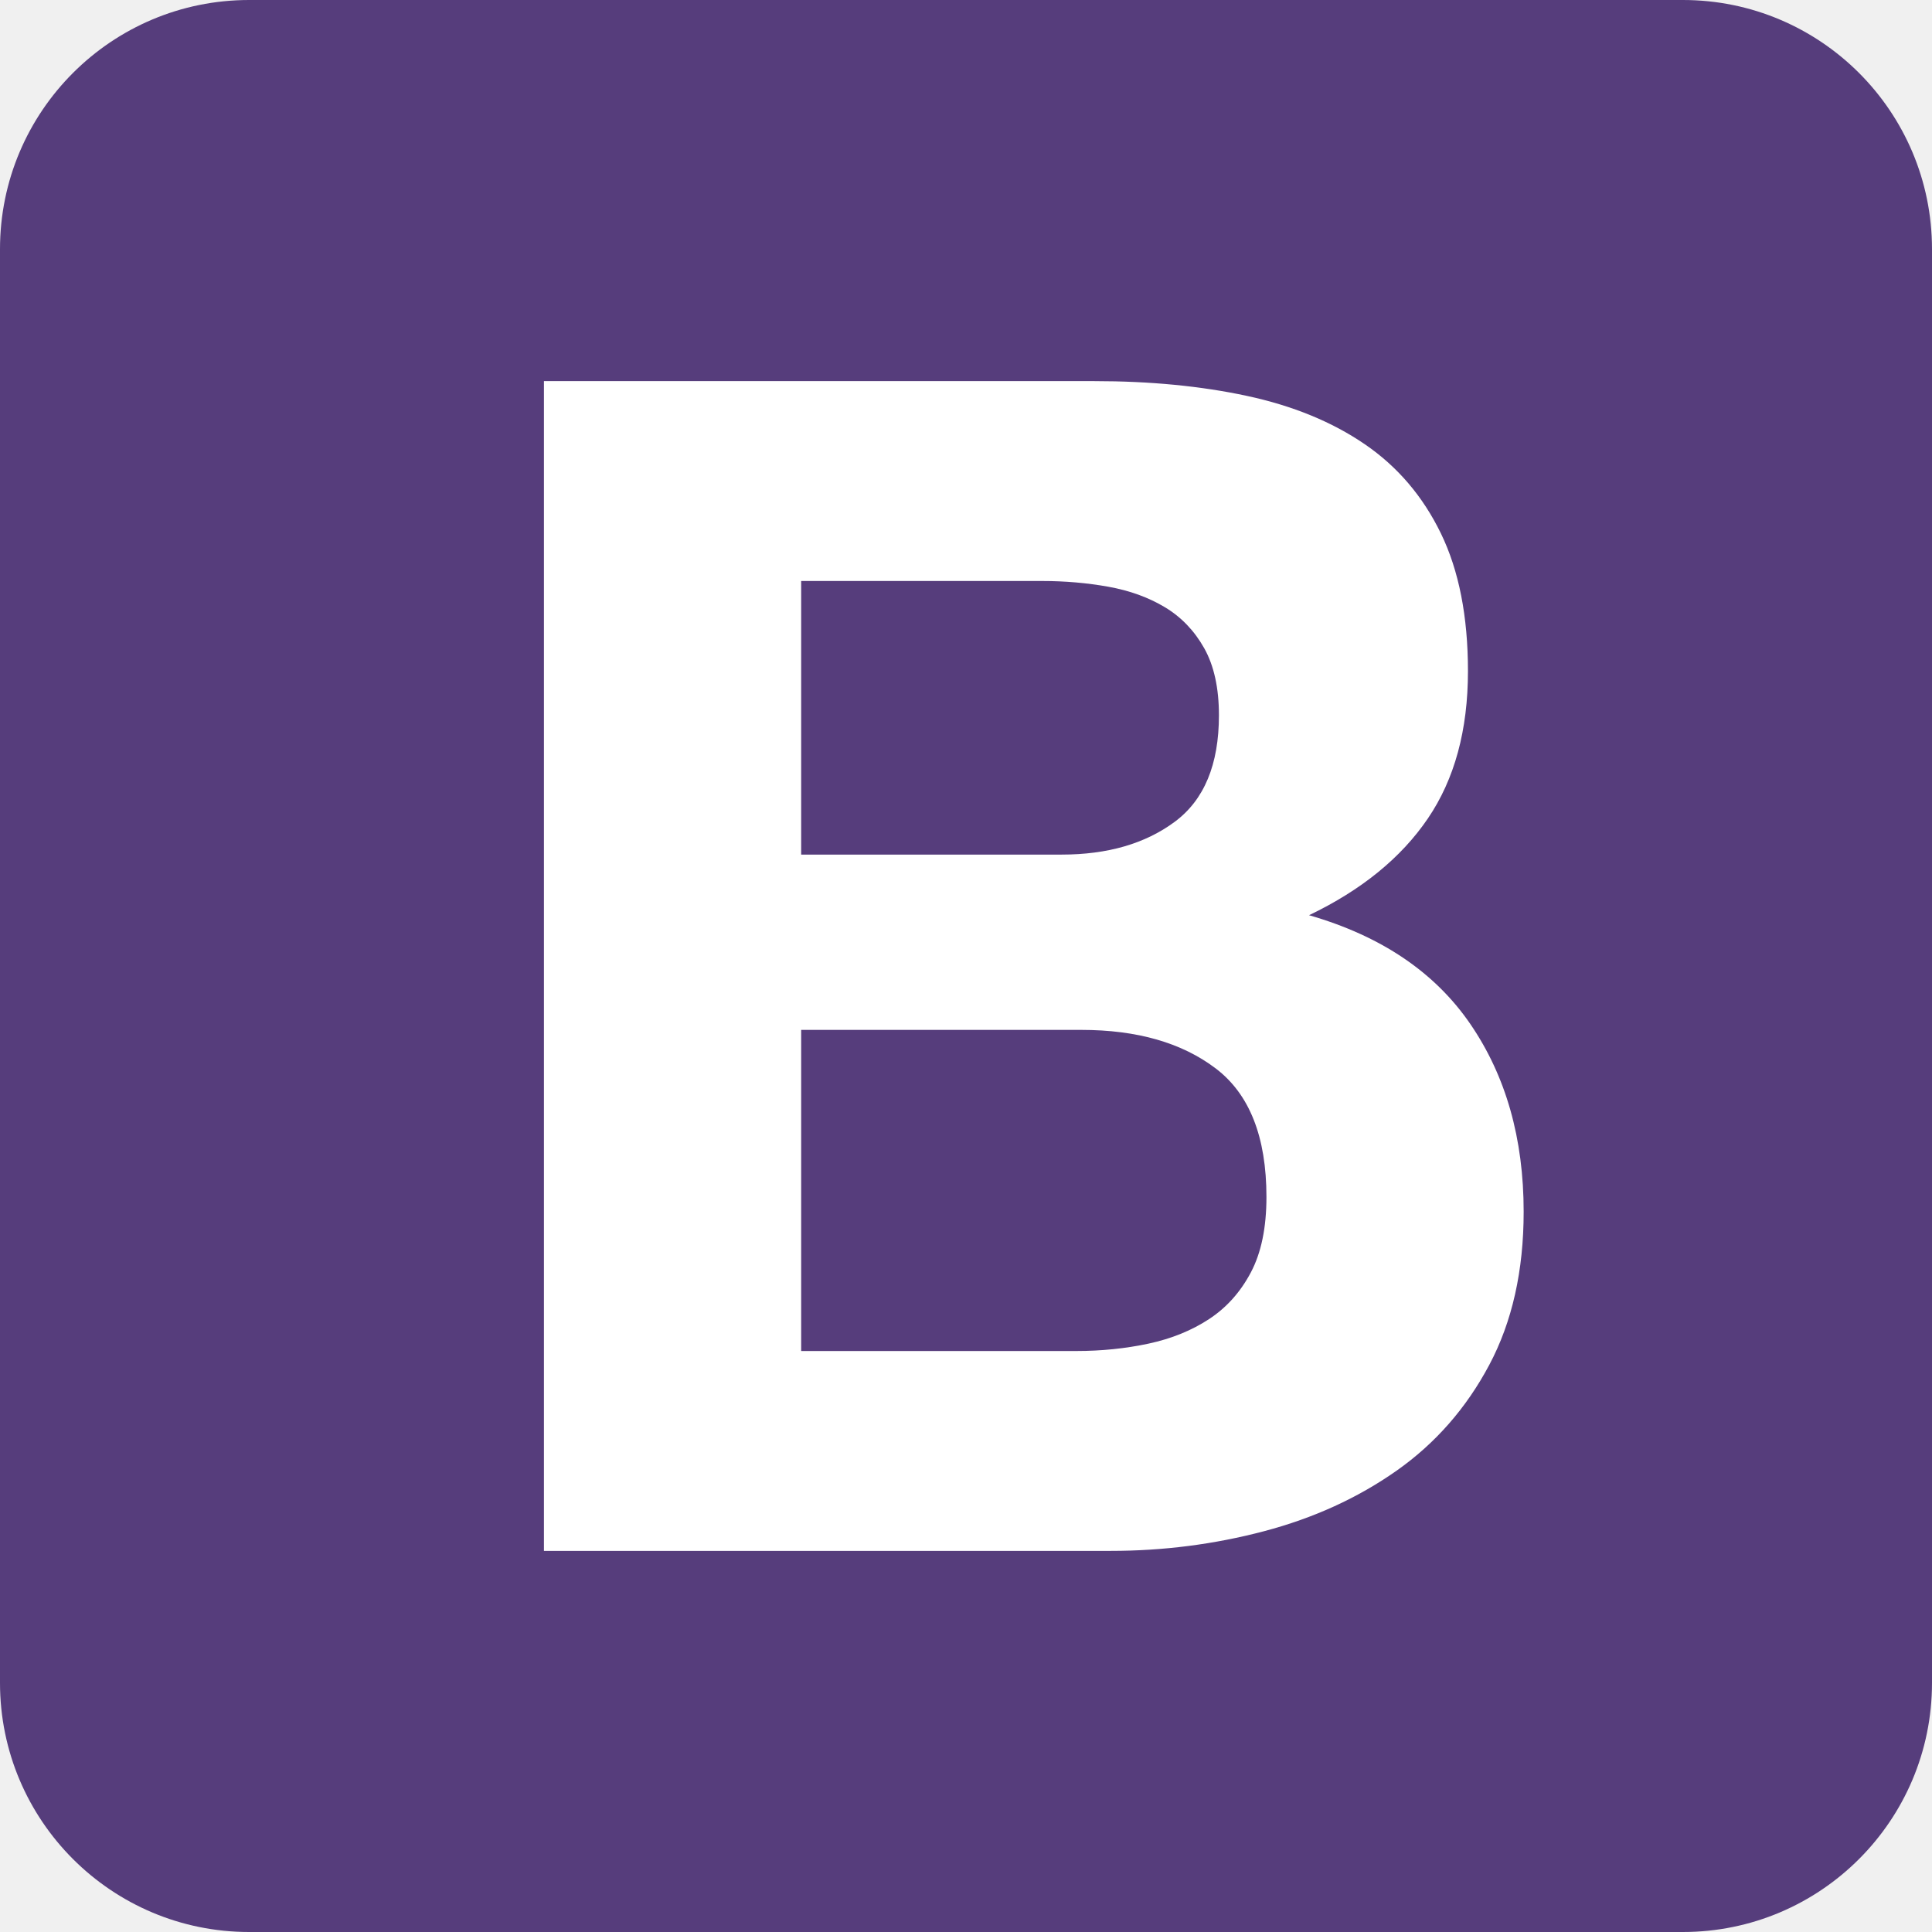
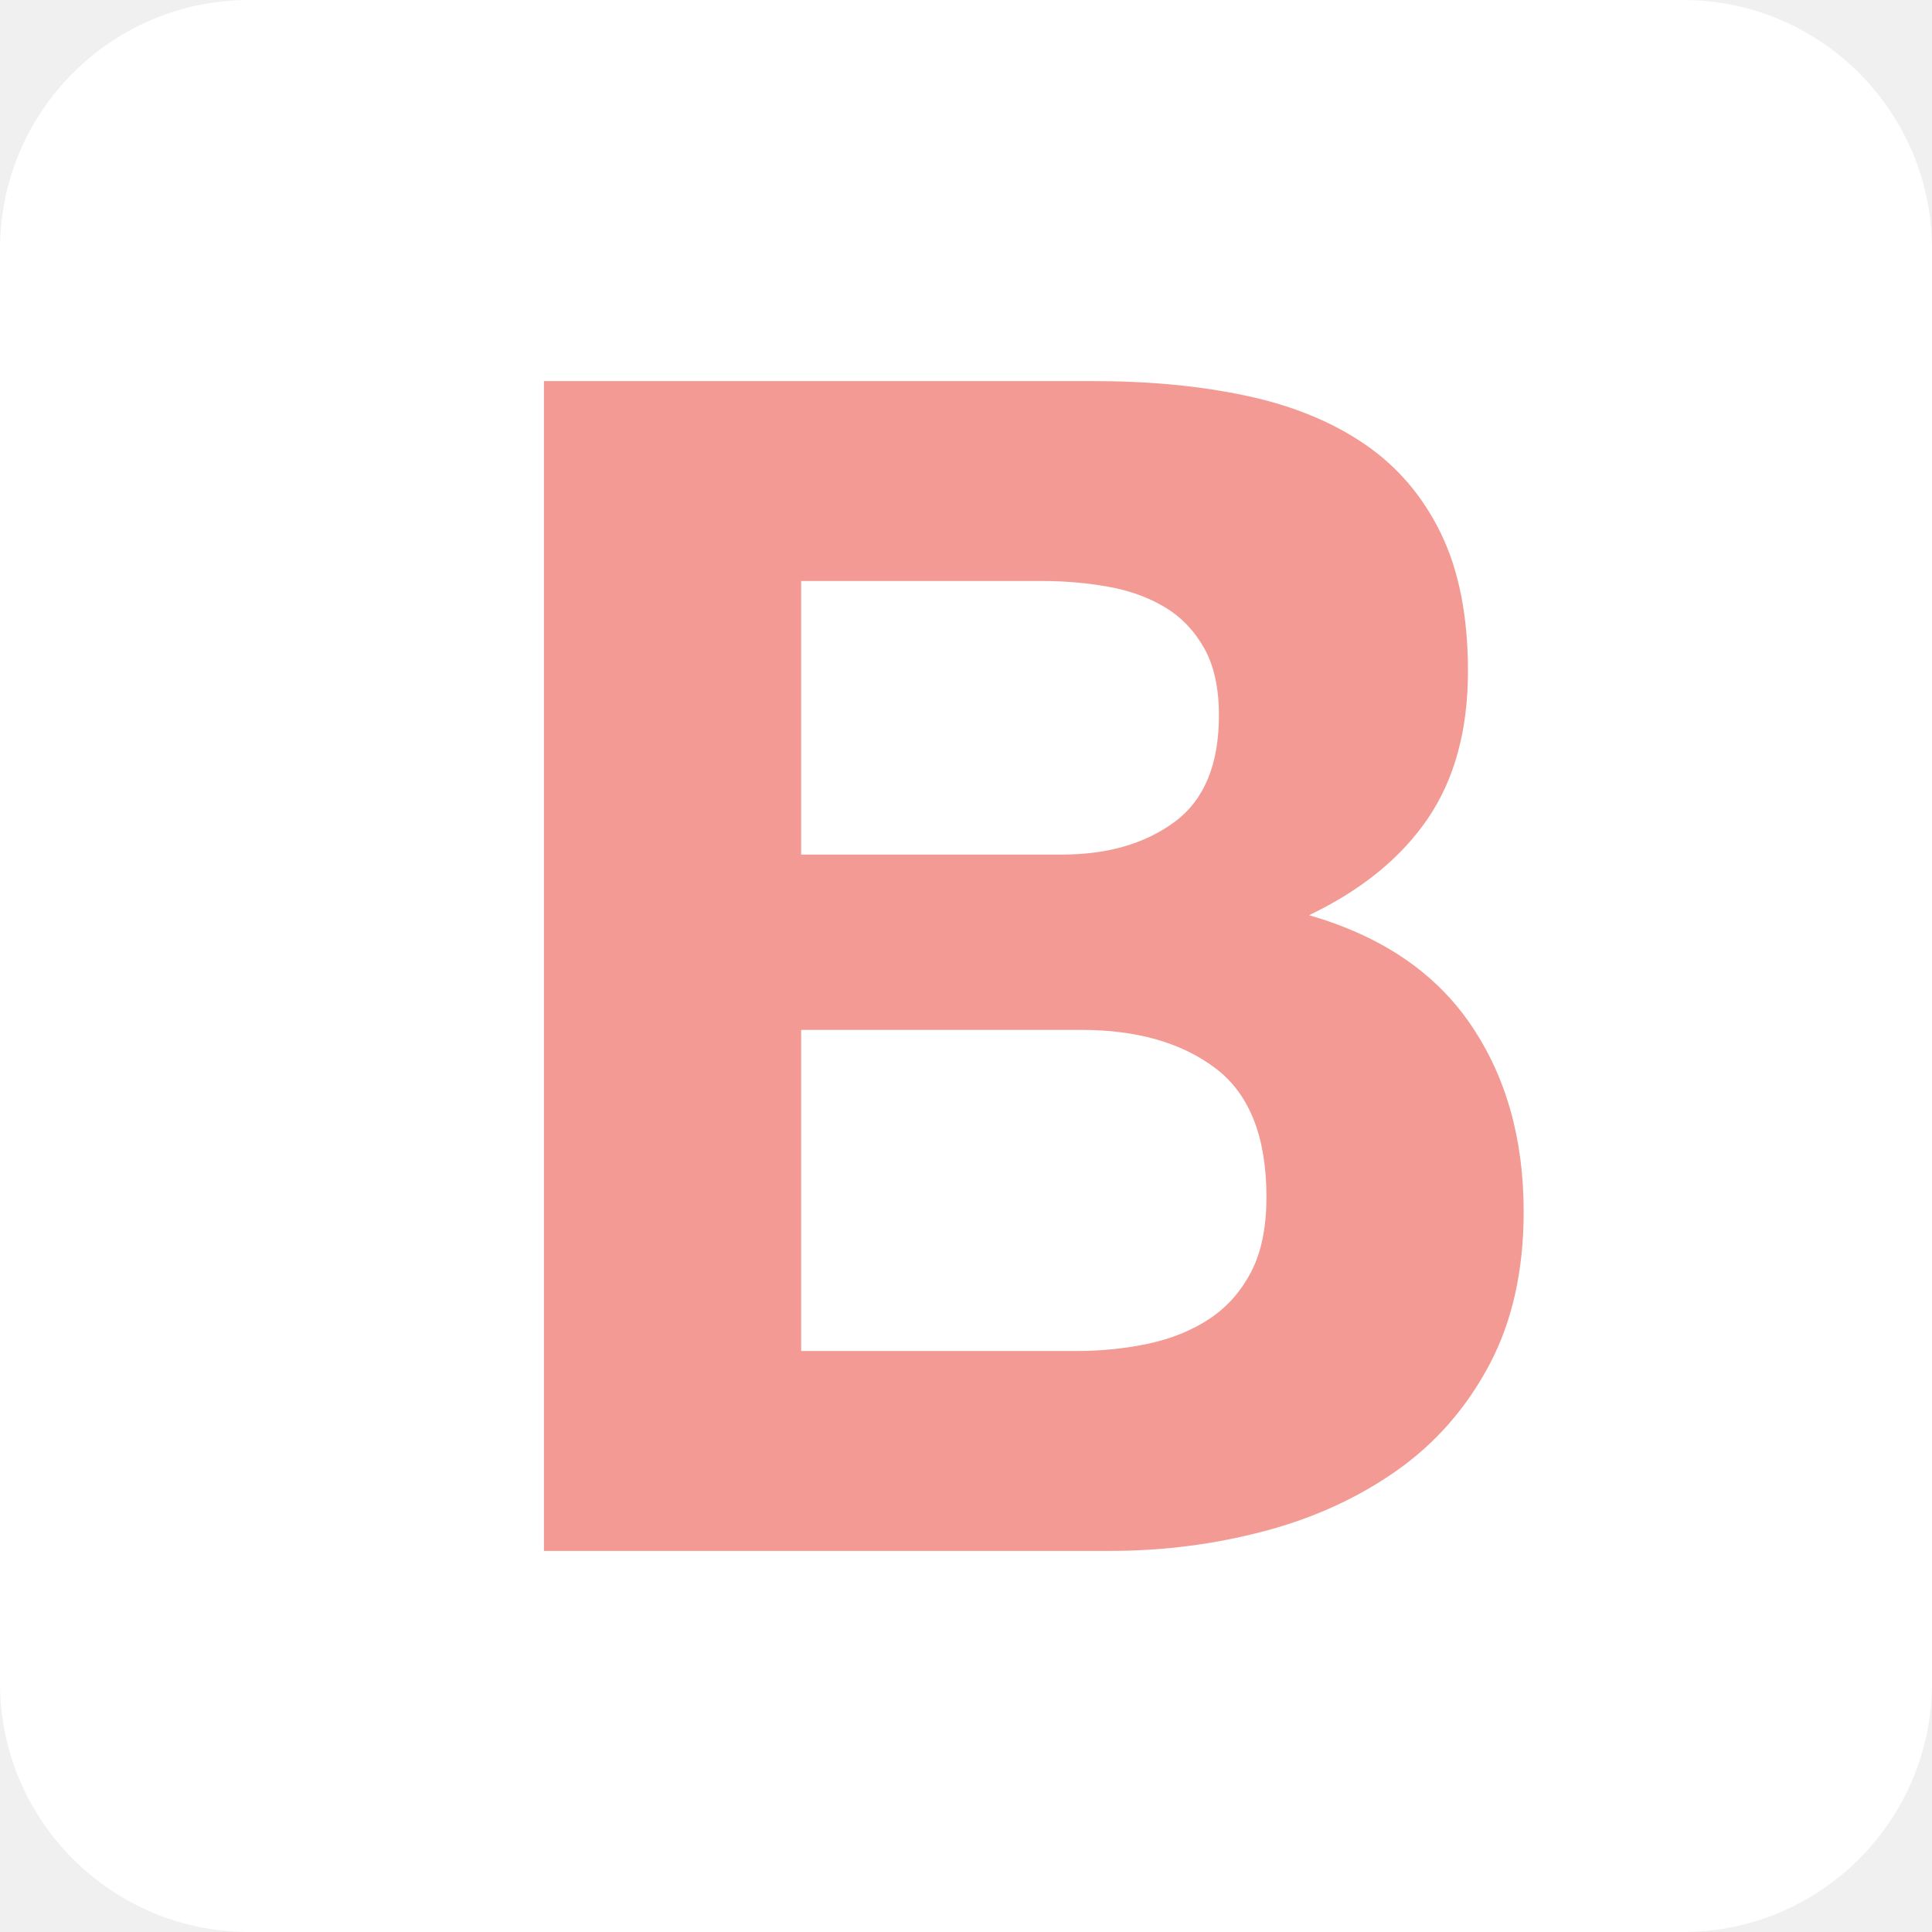
<svg xmlns="http://www.w3.org/2000/svg" width="2500" height="2500" viewBox="0 0 256 256" preserveAspectRatio="xMinYMin meet">
-   <path d="M0 222.991C0 241.223 14.779 256 33.009 256H222.99C241.223 256 256 241.221 256 222.991V33.01C256 14.777 241.221 0 222.991 0H33.01C14.777 0 0 14.779 0 33.009V222.99z" fill="#563D7C" />
-   <path d="M106.158 113.238V76.985h31.911c3.04 0 5.97.253 8.792.76 2.822.506 5.319 1.41 7.49 2.713 2.17 1.303 3.907 3.112 5.21 5.427 1.302 2.316 1.954 5.283 1.954 8.9 0 6.513-1.954 11.217-5.862 14.111-3.907 2.895-8.9 4.342-14.979 4.342h-34.516zM72.075 50.5v155h75.112c6.947 0 13.713-.868 20.298-2.605 6.585-1.737 12.446-4.414 17.584-8.032 5.137-3.618 9.226-8.286 12.265-14.002 3.04-5.717 4.559-12.483 4.559-20.298 0-9.697-2.352-17.982-7.055-24.856-4.704-6.875-11.832-11.687-21.384-14.437 6.947-3.328 12.194-7.598 15.74-12.808 3.545-5.21 5.318-11.722 5.318-19.538 0-7.236-1.194-13.314-3.582-18.235-2.388-4.92-5.753-8.864-10.095-11.831-4.341-2.967-9.551-5.102-15.63-6.404-6.078-1.303-12.808-1.954-20.189-1.954H72.075zm34.083 128.515v-42.549h37.121c7.381 0 13.315 1.7 17.802 5.102 4.486 3.401 6.73 9.081 6.73 17.041 0 4.053-.688 7.381-2.063 9.986-1.375 2.605-3.22 4.668-5.536 6.187-2.315 1.52-4.993 2.605-8.032 3.257-3.04.65-6.223.976-9.552.976h-36.47z" fill="#FFF" />
+   <path d="M0 222.991C0 241.223 14.779 256 33.009 256H222.99C241.223 256 256 241.221 256 222.991V33.01C256 14.777 241.221 0 222.991 0H33.01C14.777 0 0 14.779 0 33.009V222.99z" fill="#FFF" />
+   <path d="M106.158 113.238V76.985h31.911c3.04 0 5.97.253 8.792.76 2.822.506 5.319 1.41 7.49 2.713 2.17 1.303 3.907 3.112 5.21 5.427 1.302 2.316 1.954 5.283 1.954 8.9 0 6.513-1.954 11.217-5.862 14.111-3.907 2.895-8.9 4.342-14.979 4.342h-34.516zM72.075 50.5v155h75.112c6.947 0 13.713-.868 20.298-2.605 6.585-1.737 12.446-4.414 17.584-8.032 5.137-3.618 9.226-8.286 12.265-14.002 3.04-5.717 4.559-12.483 4.559-20.298 0-9.697-2.352-17.982-7.055-24.856-4.704-6.875-11.832-11.687-21.384-14.437 6.947-3.328 12.194-7.598 15.74-12.808 3.545-5.21 5.318-11.722 5.318-19.538 0-7.236-1.194-13.314-3.582-18.235-2.388-4.92-5.753-8.864-10.095-11.831-4.341-2.967-9.551-5.102-15.63-6.404-6.078-1.303-12.808-1.954-20.189-1.954H72.075zm34.083 128.515v-42.549h37.121c7.381 0 13.315 1.7 17.802 5.102 4.486 3.401 6.73 9.081 6.73 17.041 0 4.053-.688 7.381-2.063 9.986-1.375 2.605-3.22 4.668-5.536 6.187-2.315 1.52-4.993 2.605-8.032 3.257-3.04.65-6.223.976-9.552.976h-36.47z" fill="#F29A93" />
</svg>
